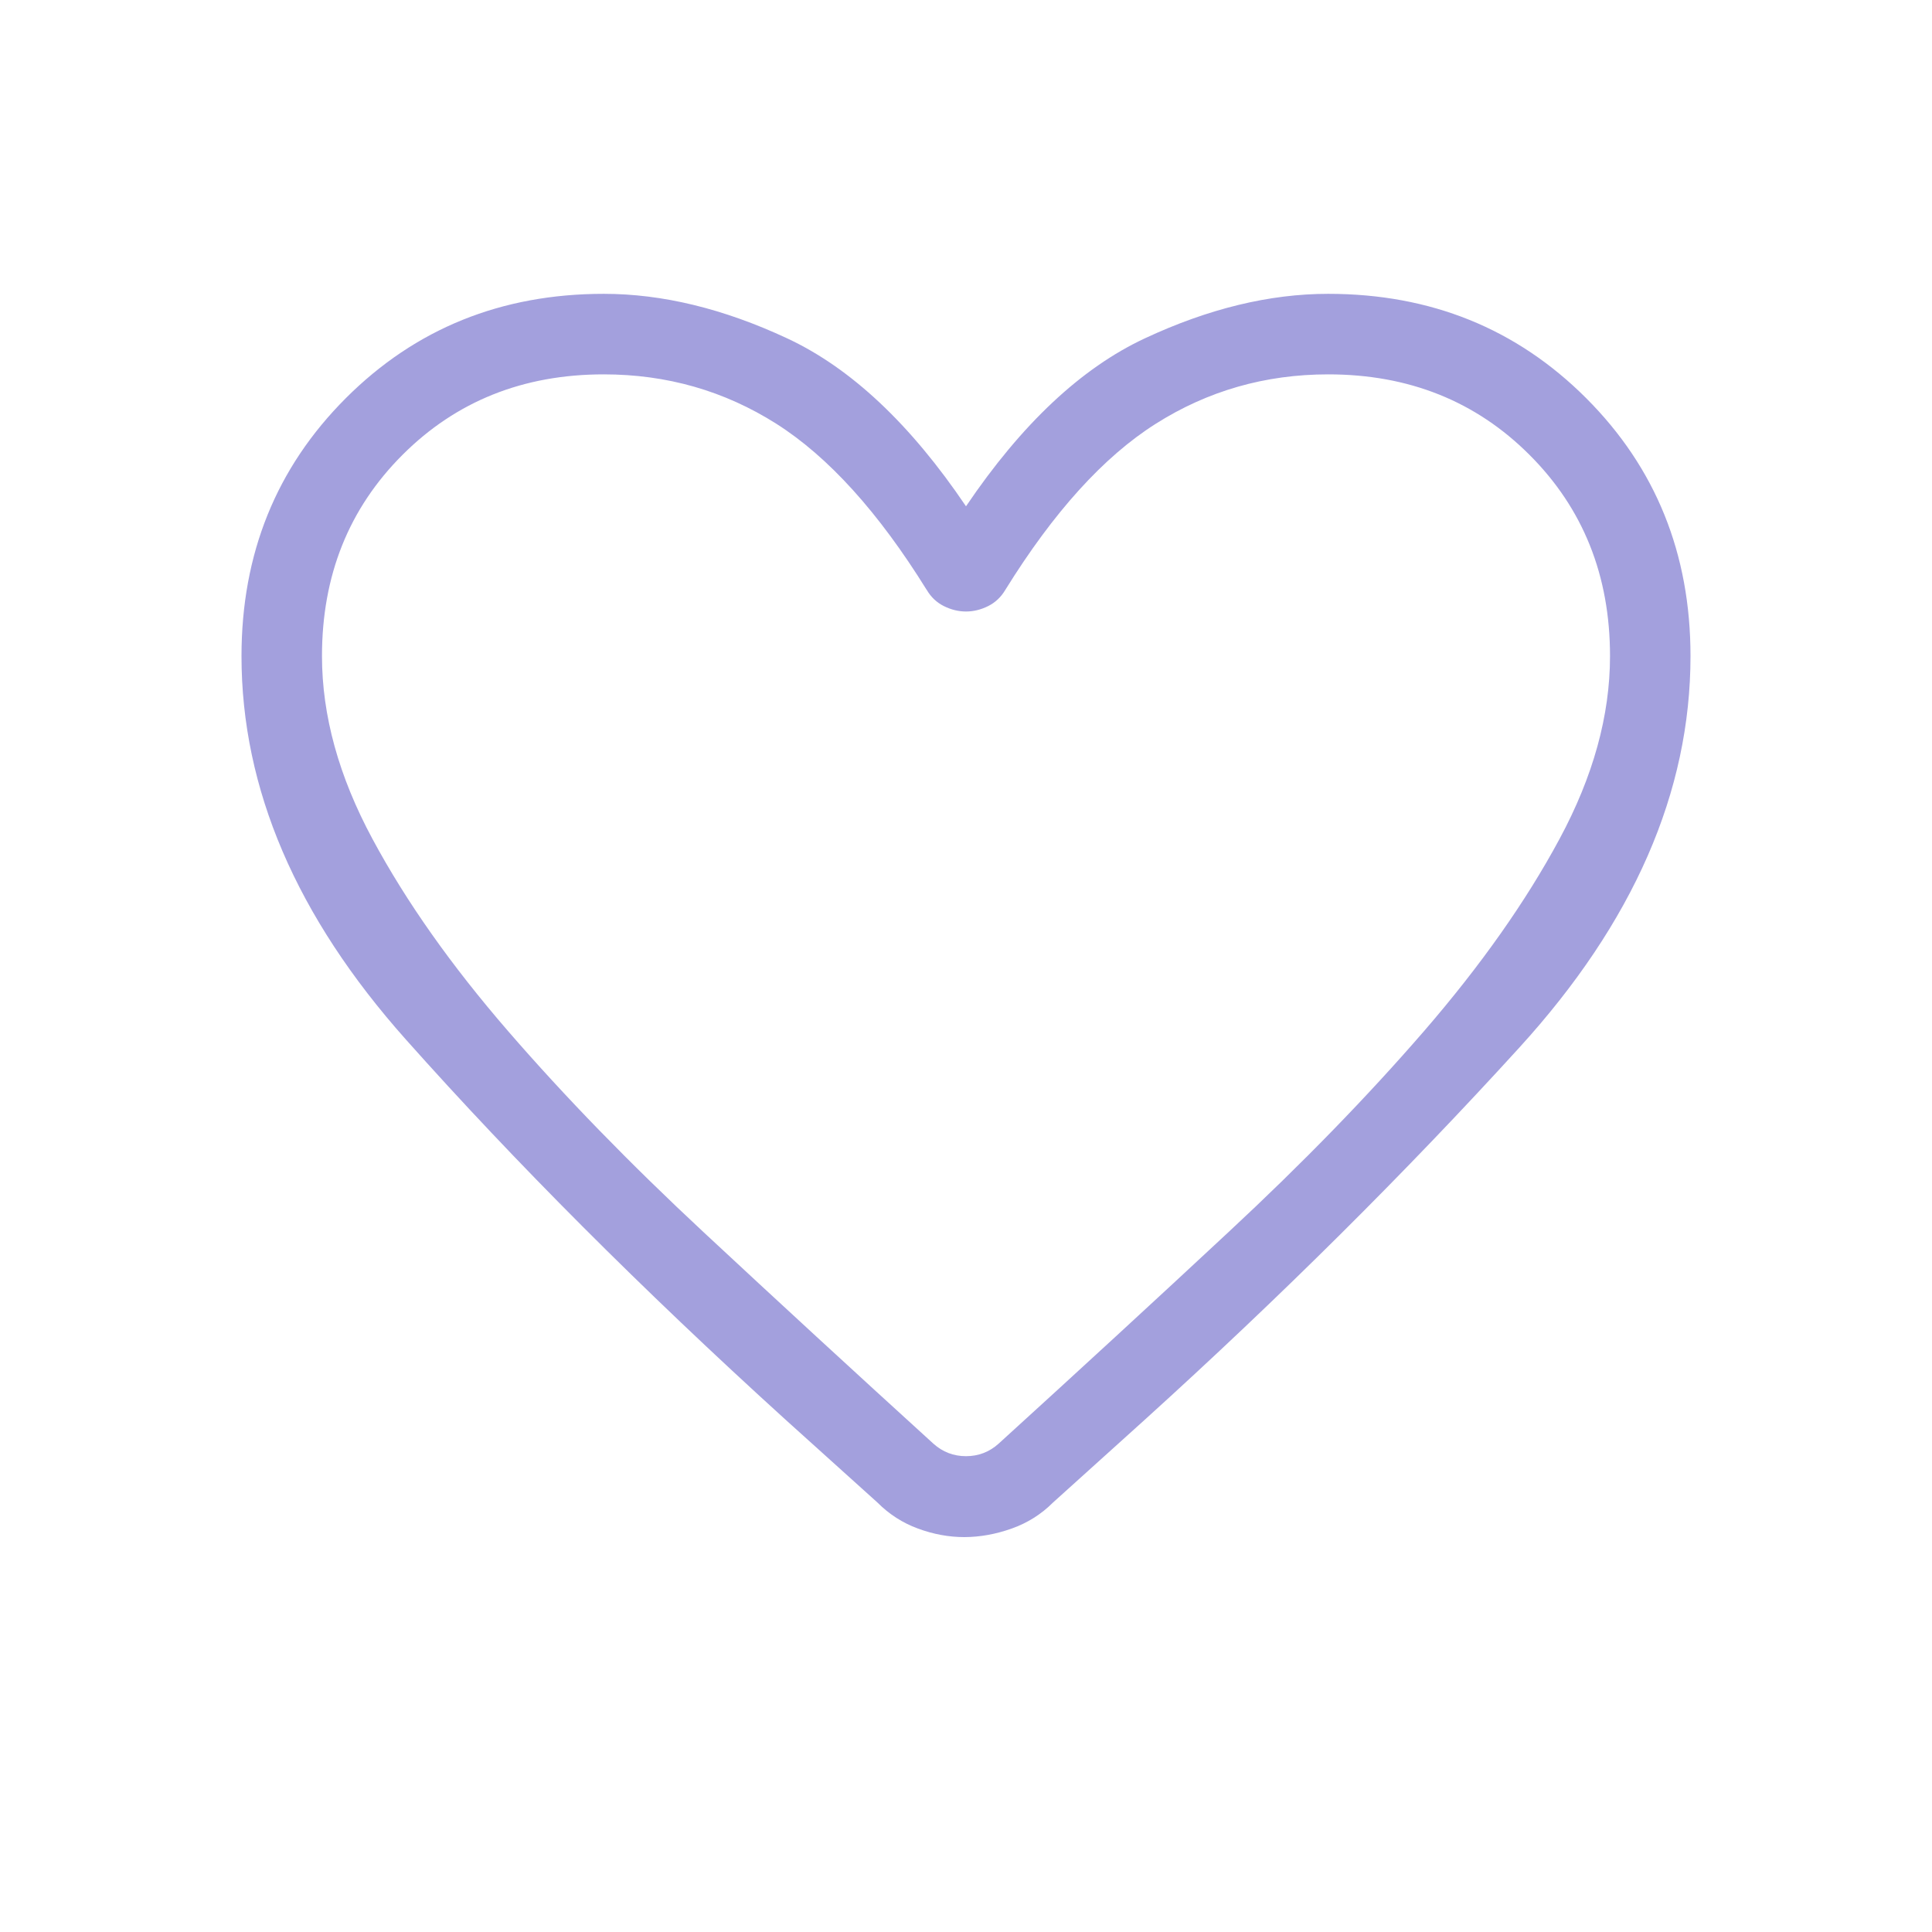
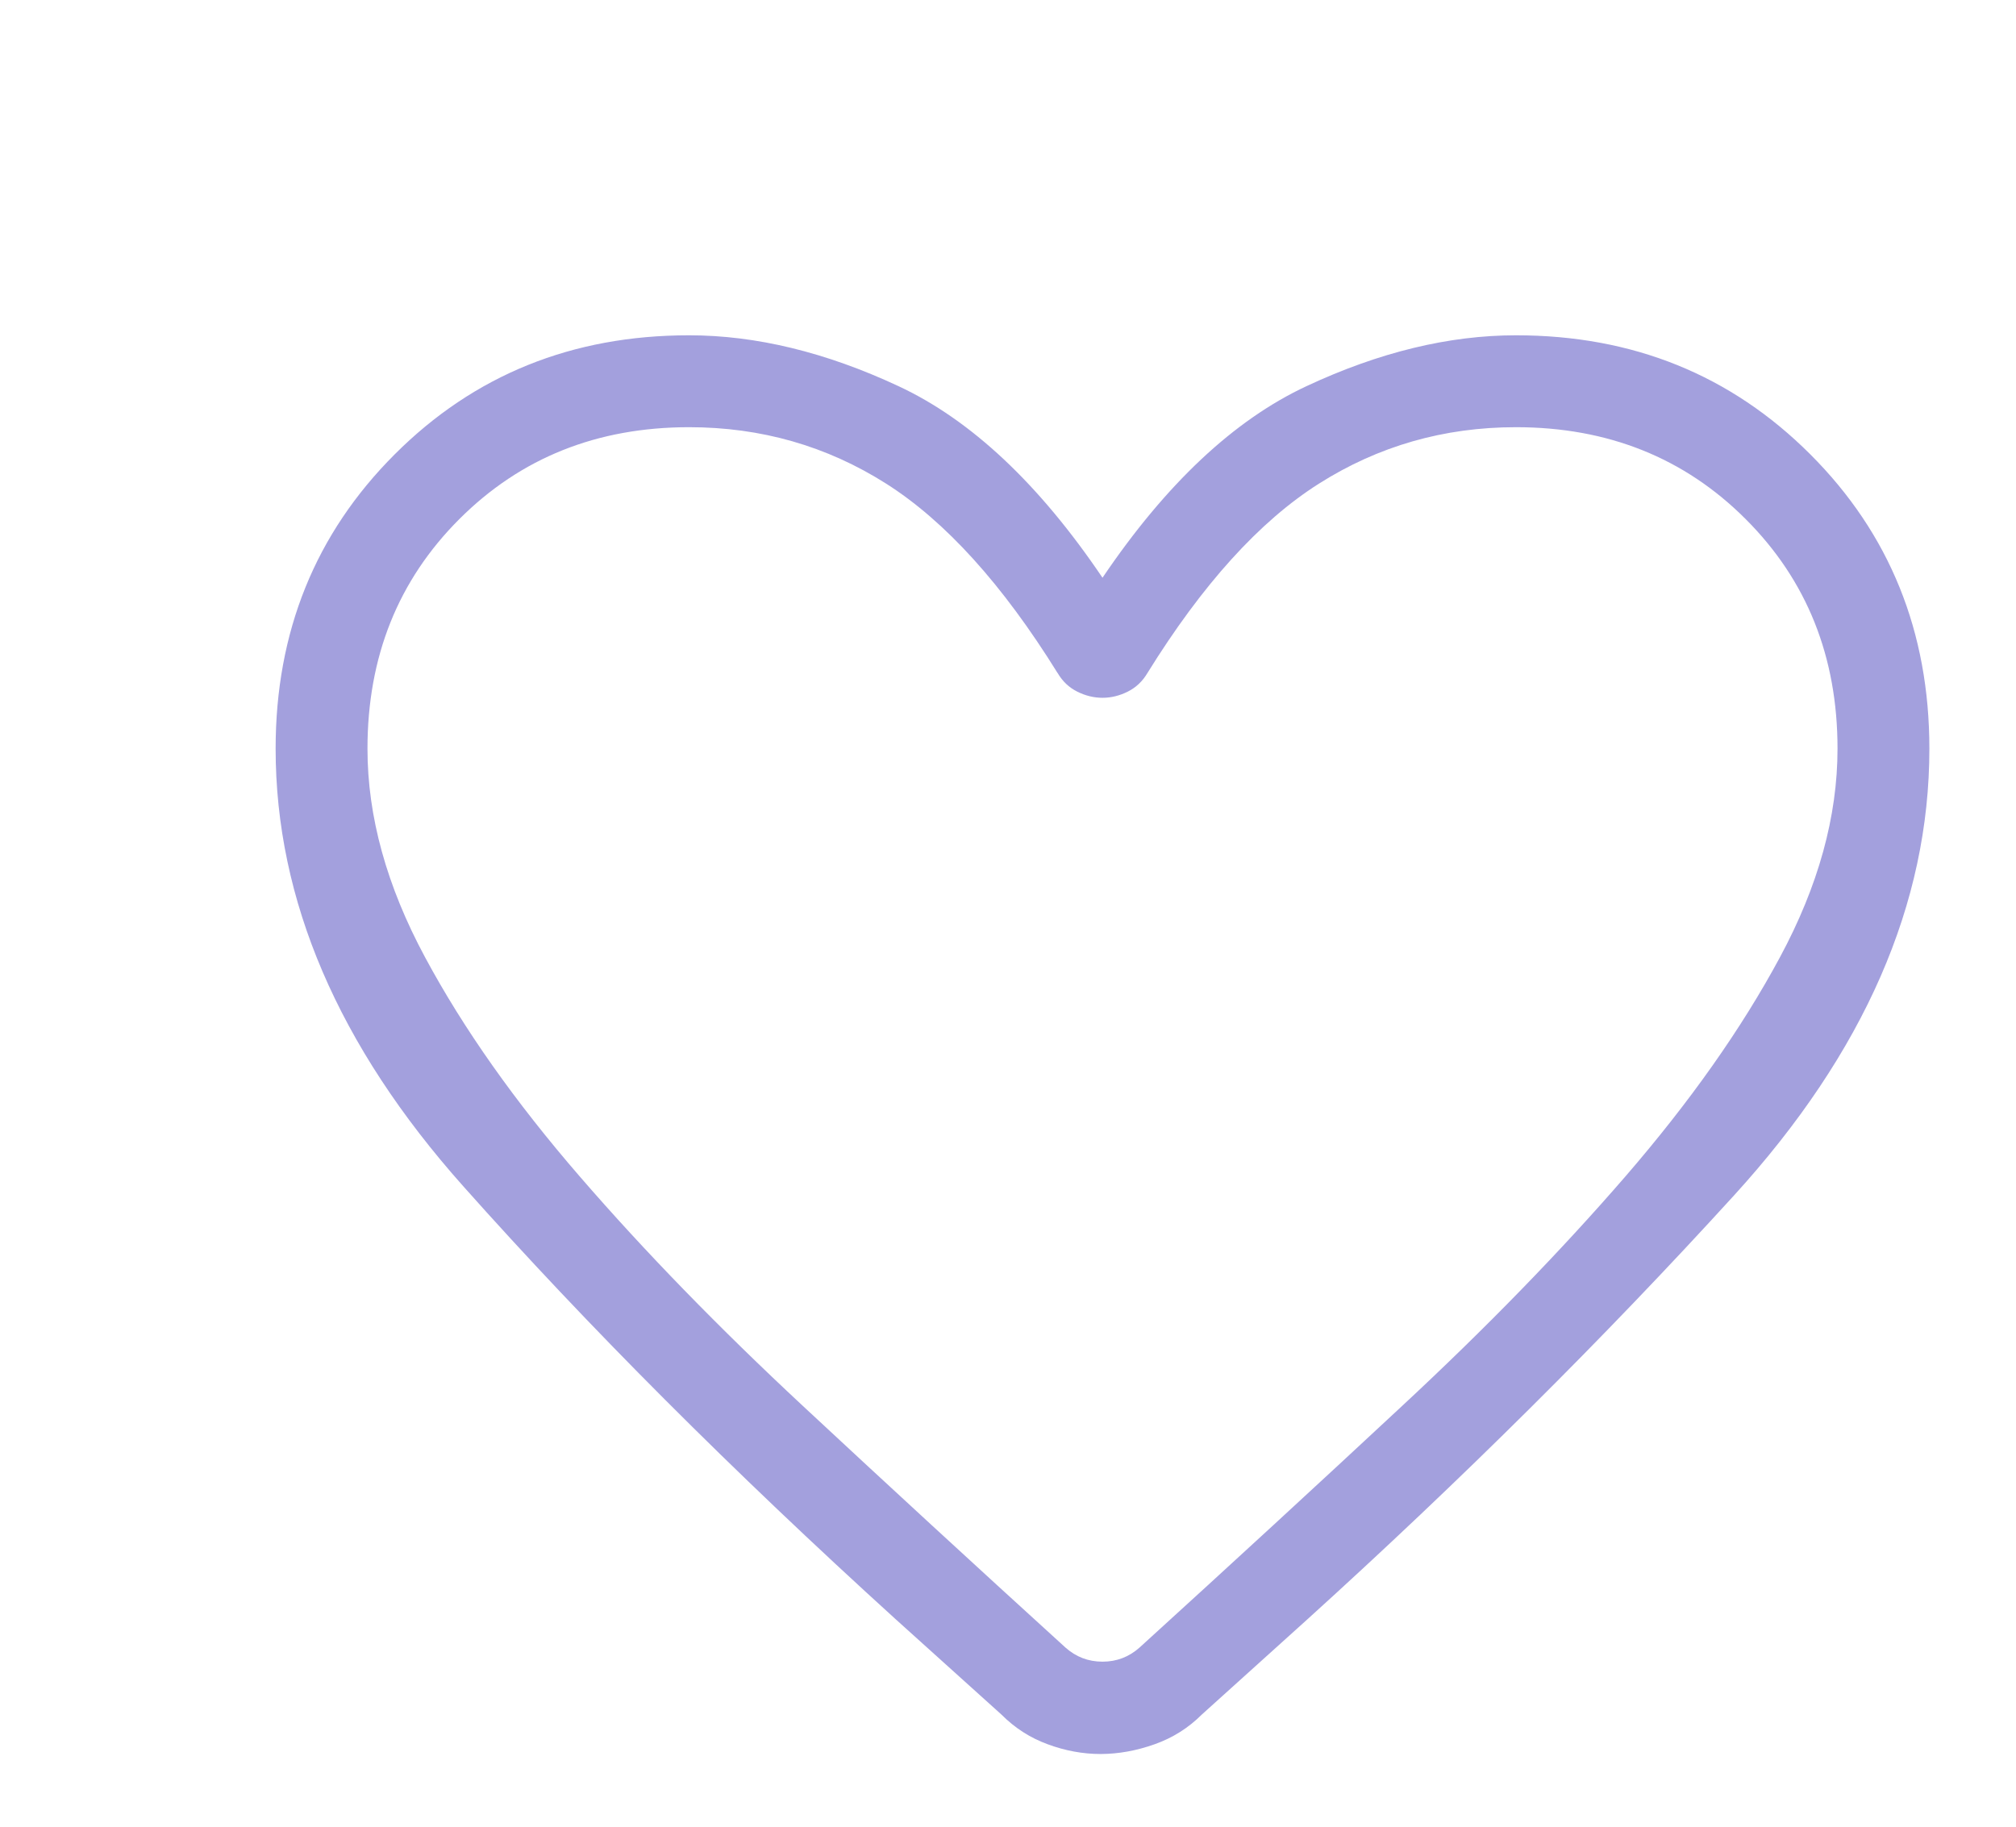
- <svg xmlns="http://www.w3.org/2000/svg" width="35" height="35" viewBox="0 0 35 35" fill="none">
+ <svg xmlns="http://www.w3.org/2000/svg" width="32" height="29" viewBox="0 0 32 29" fill="none">
  <path d="M17.471 27.846C17.188 27.846 16.907 27.794 16.629 27.691C16.351 27.589 16.107 27.432 15.896 27.22L14.222 25.711C11.626 23.353 9.336 21.06 7.353 18.832C5.368 16.604 4.375 14.289 4.375 11.886C4.375 10.031 5.005 8.473 6.265 7.213C7.525 5.953 9.082 5.323 10.938 5.323C12.001 5.323 13.109 5.592 14.261 6.13C15.413 6.667 16.493 7.681 17.5 9.172C18.508 7.681 19.588 6.667 20.739 6.13C21.89 5.592 22.998 5.323 24.062 5.323C25.918 5.323 27.475 5.953 28.735 7.213C29.995 8.473 30.625 10.031 30.625 11.886C30.625 14.345 29.592 16.708 27.526 18.976C25.46 21.244 23.199 23.491 20.742 25.717L19.076 27.22C18.864 27.432 18.615 27.589 18.328 27.691C18.041 27.793 17.756 27.845 17.472 27.846M16.787 10.685C15.914 9.278 15.006 8.275 14.064 7.677C13.122 7.08 12.08 6.782 10.938 6.782C9.479 6.782 8.264 7.268 7.292 8.24C6.319 9.212 5.833 10.427 5.833 11.886C5.833 12.963 6.138 14.067 6.748 15.199C7.357 16.332 8.176 17.492 9.204 18.679C10.23 19.865 11.411 21.079 12.746 22.322C14.079 23.563 15.467 24.841 16.911 26.155C17.079 26.305 17.275 26.38 17.5 26.38C17.725 26.38 17.921 26.305 18.089 26.155C19.533 24.841 20.922 23.563 22.256 22.32C23.59 21.08 24.77 19.866 25.798 18.679C26.825 17.491 27.643 16.331 28.252 15.199C28.862 14.067 29.167 12.963 29.167 11.886C29.167 10.427 28.681 9.212 27.708 8.24C26.736 7.268 25.521 6.782 24.062 6.782C22.92 6.782 21.878 7.081 20.936 7.678C19.993 8.275 19.085 9.278 18.213 10.685C18.135 10.817 18.031 10.915 17.901 10.98C17.771 11.045 17.637 11.078 17.5 11.078C17.363 11.078 17.229 11.045 17.099 10.98C16.969 10.915 16.865 10.817 16.788 10.685" fill="#A3A0DD" />
</svg>
